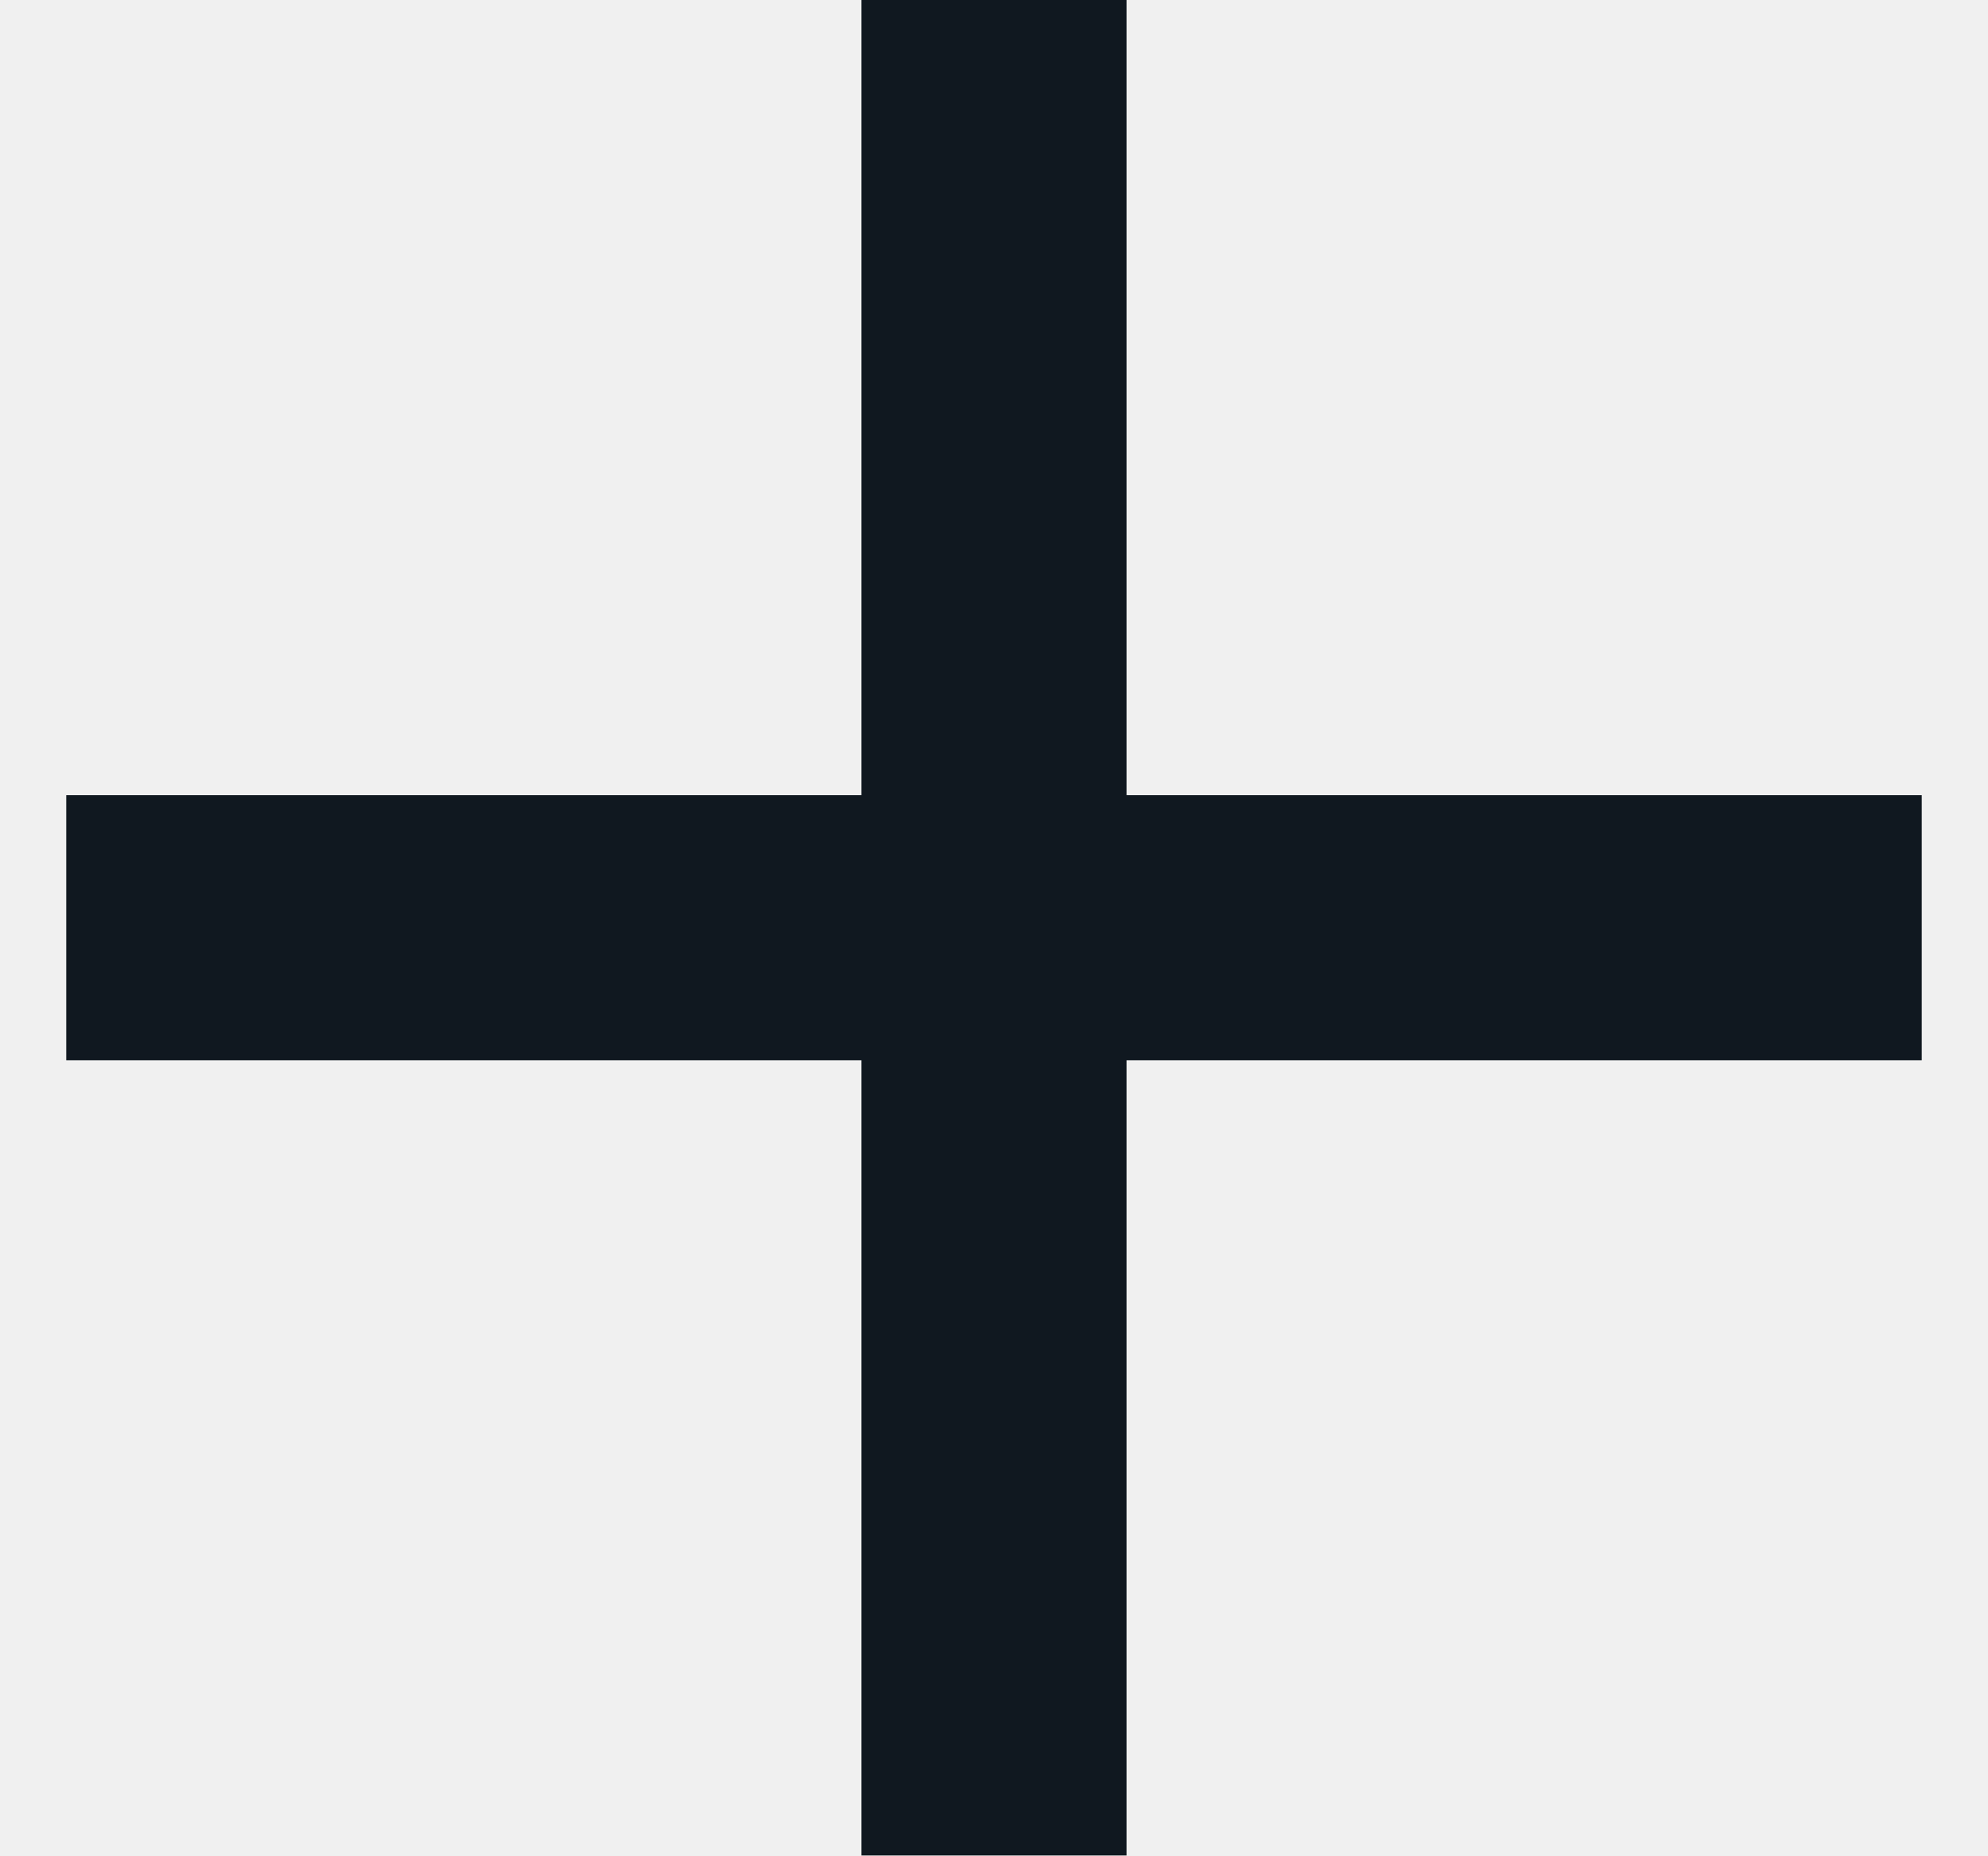
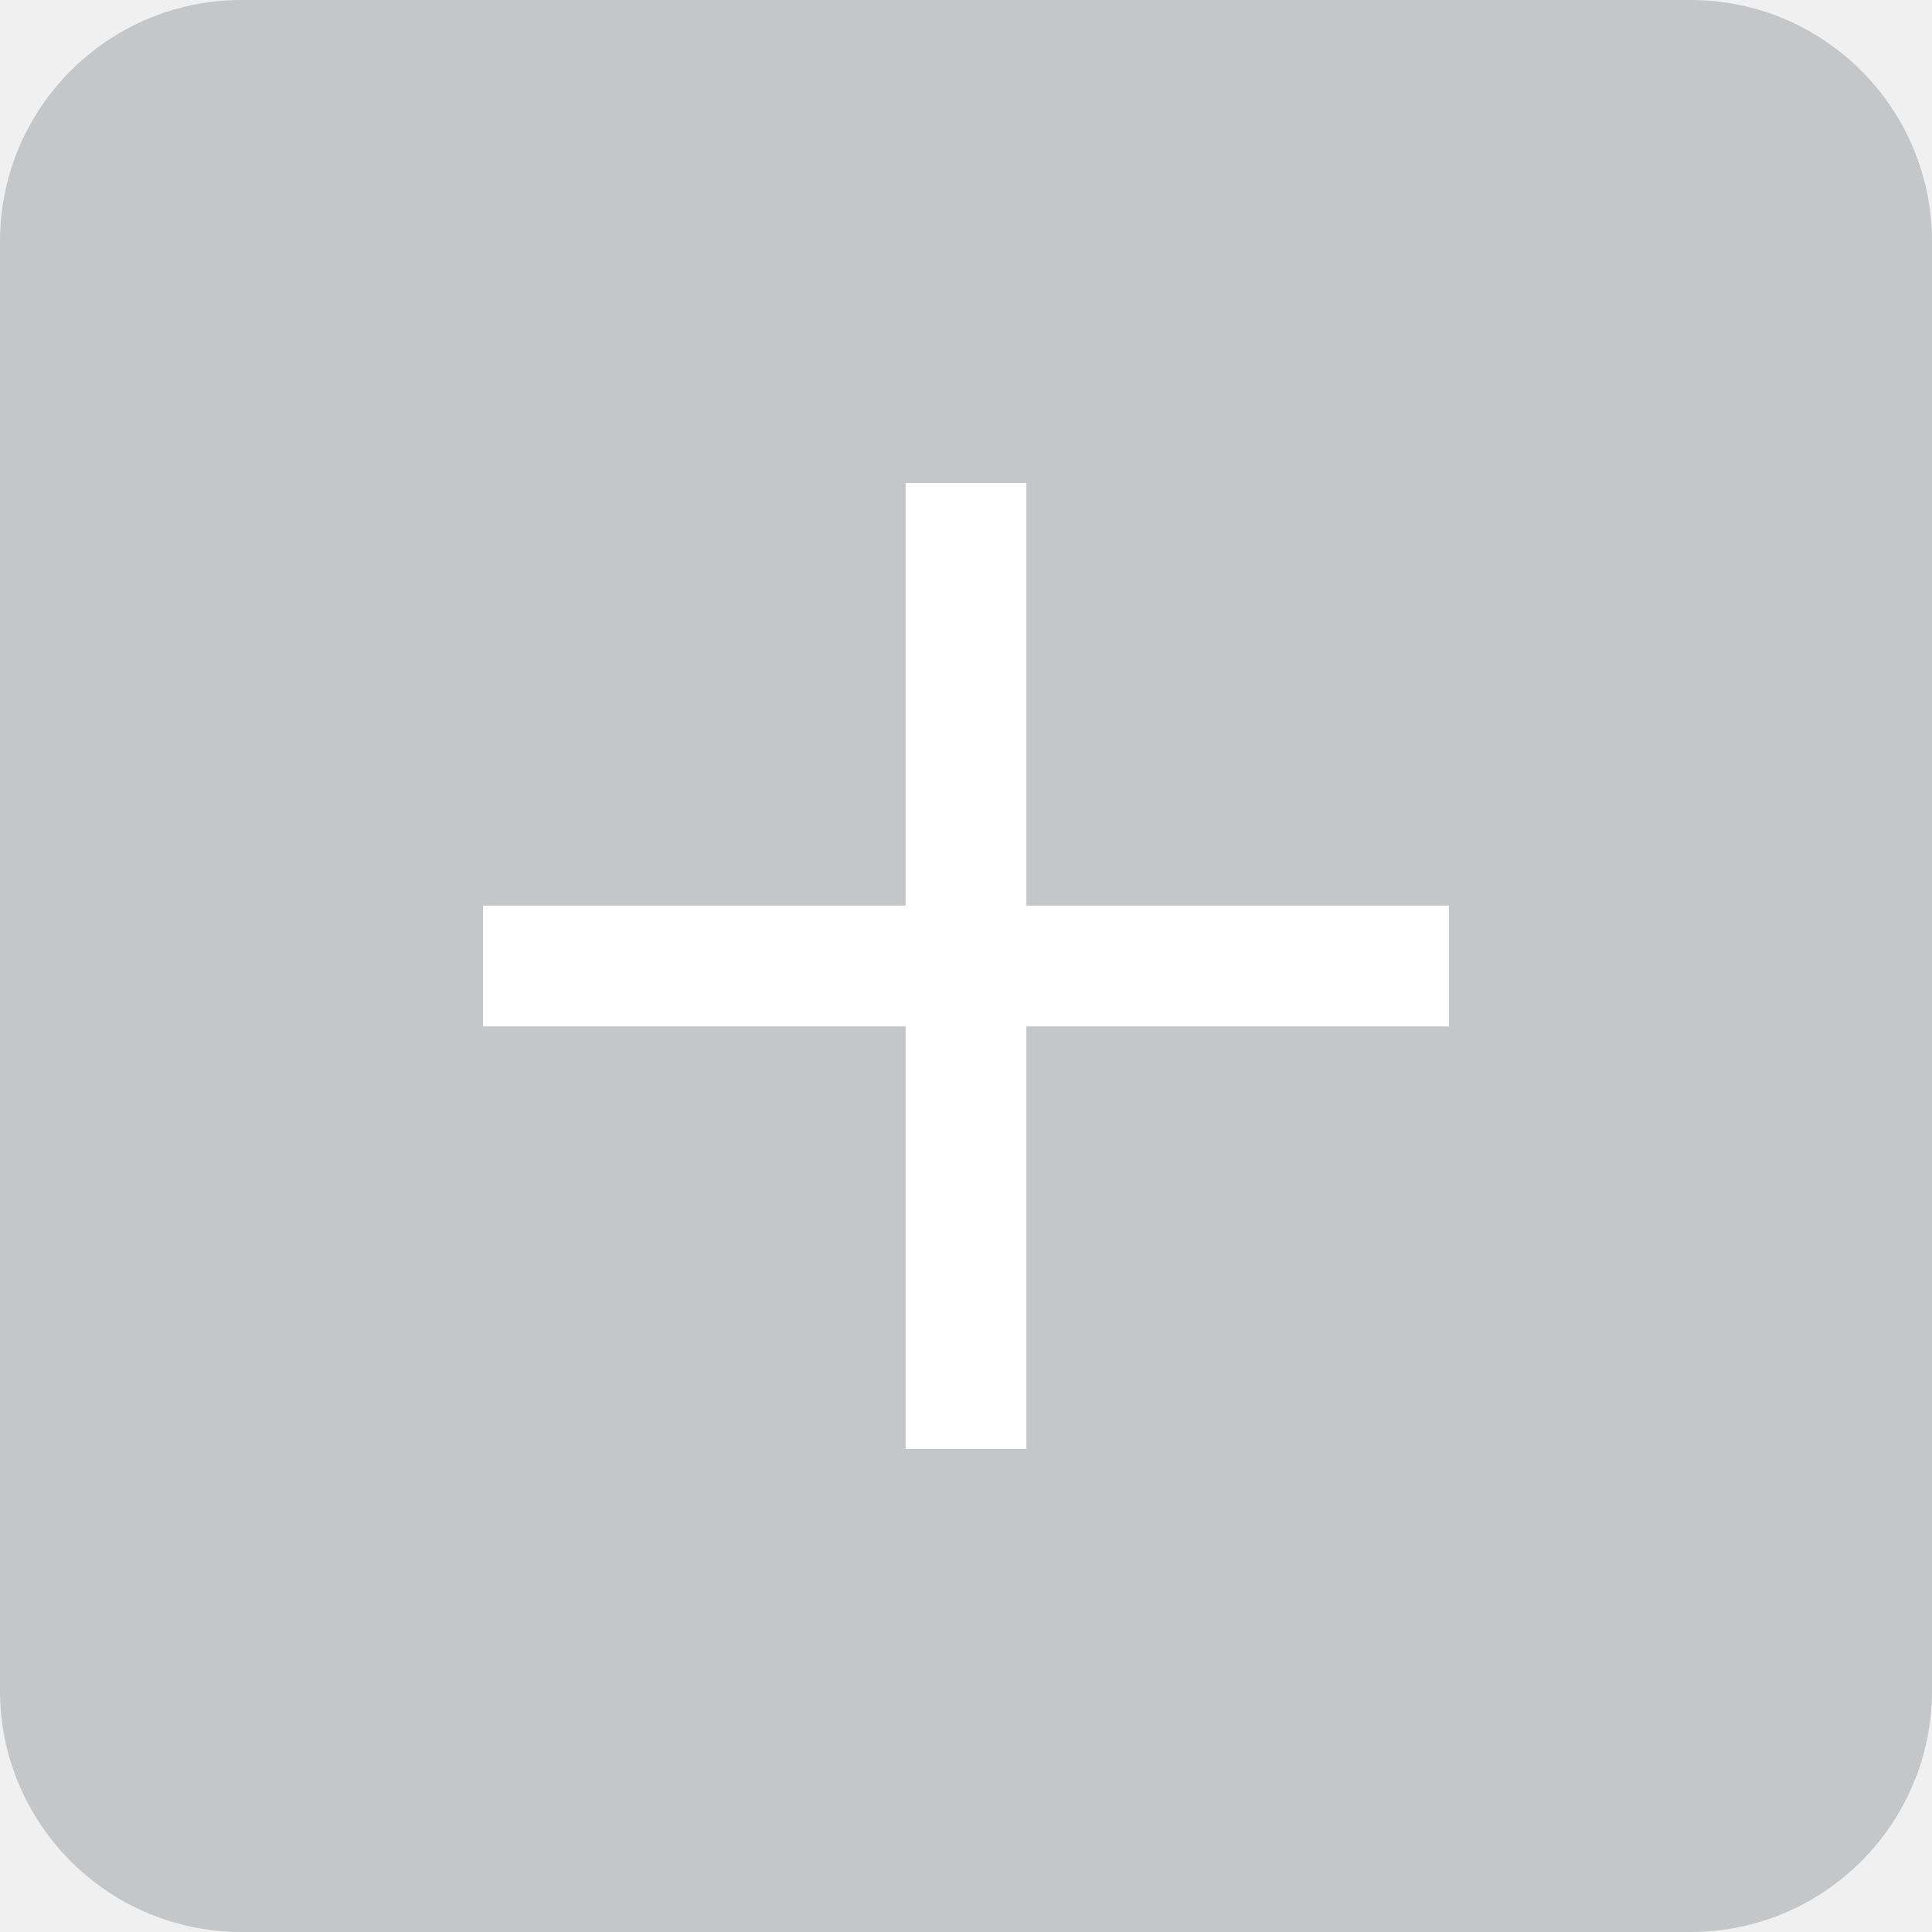
- <svg xmlns="http://www.w3.org/2000/svg" width="15" height="14" viewBox="0 0 15 14" fill="none" version="1.1" id="svg4">
-   <defs id="defs8" />
-   <path d="M6.5 6V0H8.5V6H14.5V8H8.5V14H6.5V8H0.5V6H6.5Z" fill="#101820" id="path" />
+ <svg xmlns="http://www.w3.org/2000/svg" width="64" height="64" viewBox="0 0 64 64">
+   <g transform="scale(2)">
+     <rect width="32" height="32" rx="4" fill="#000b16" fill-opacity=".184" />
+     <path d="m15 8v7h-7v2h7v7h2v-7h7v-2h-7v-7z" fill="#fff" />
+   </g>
</svg>
